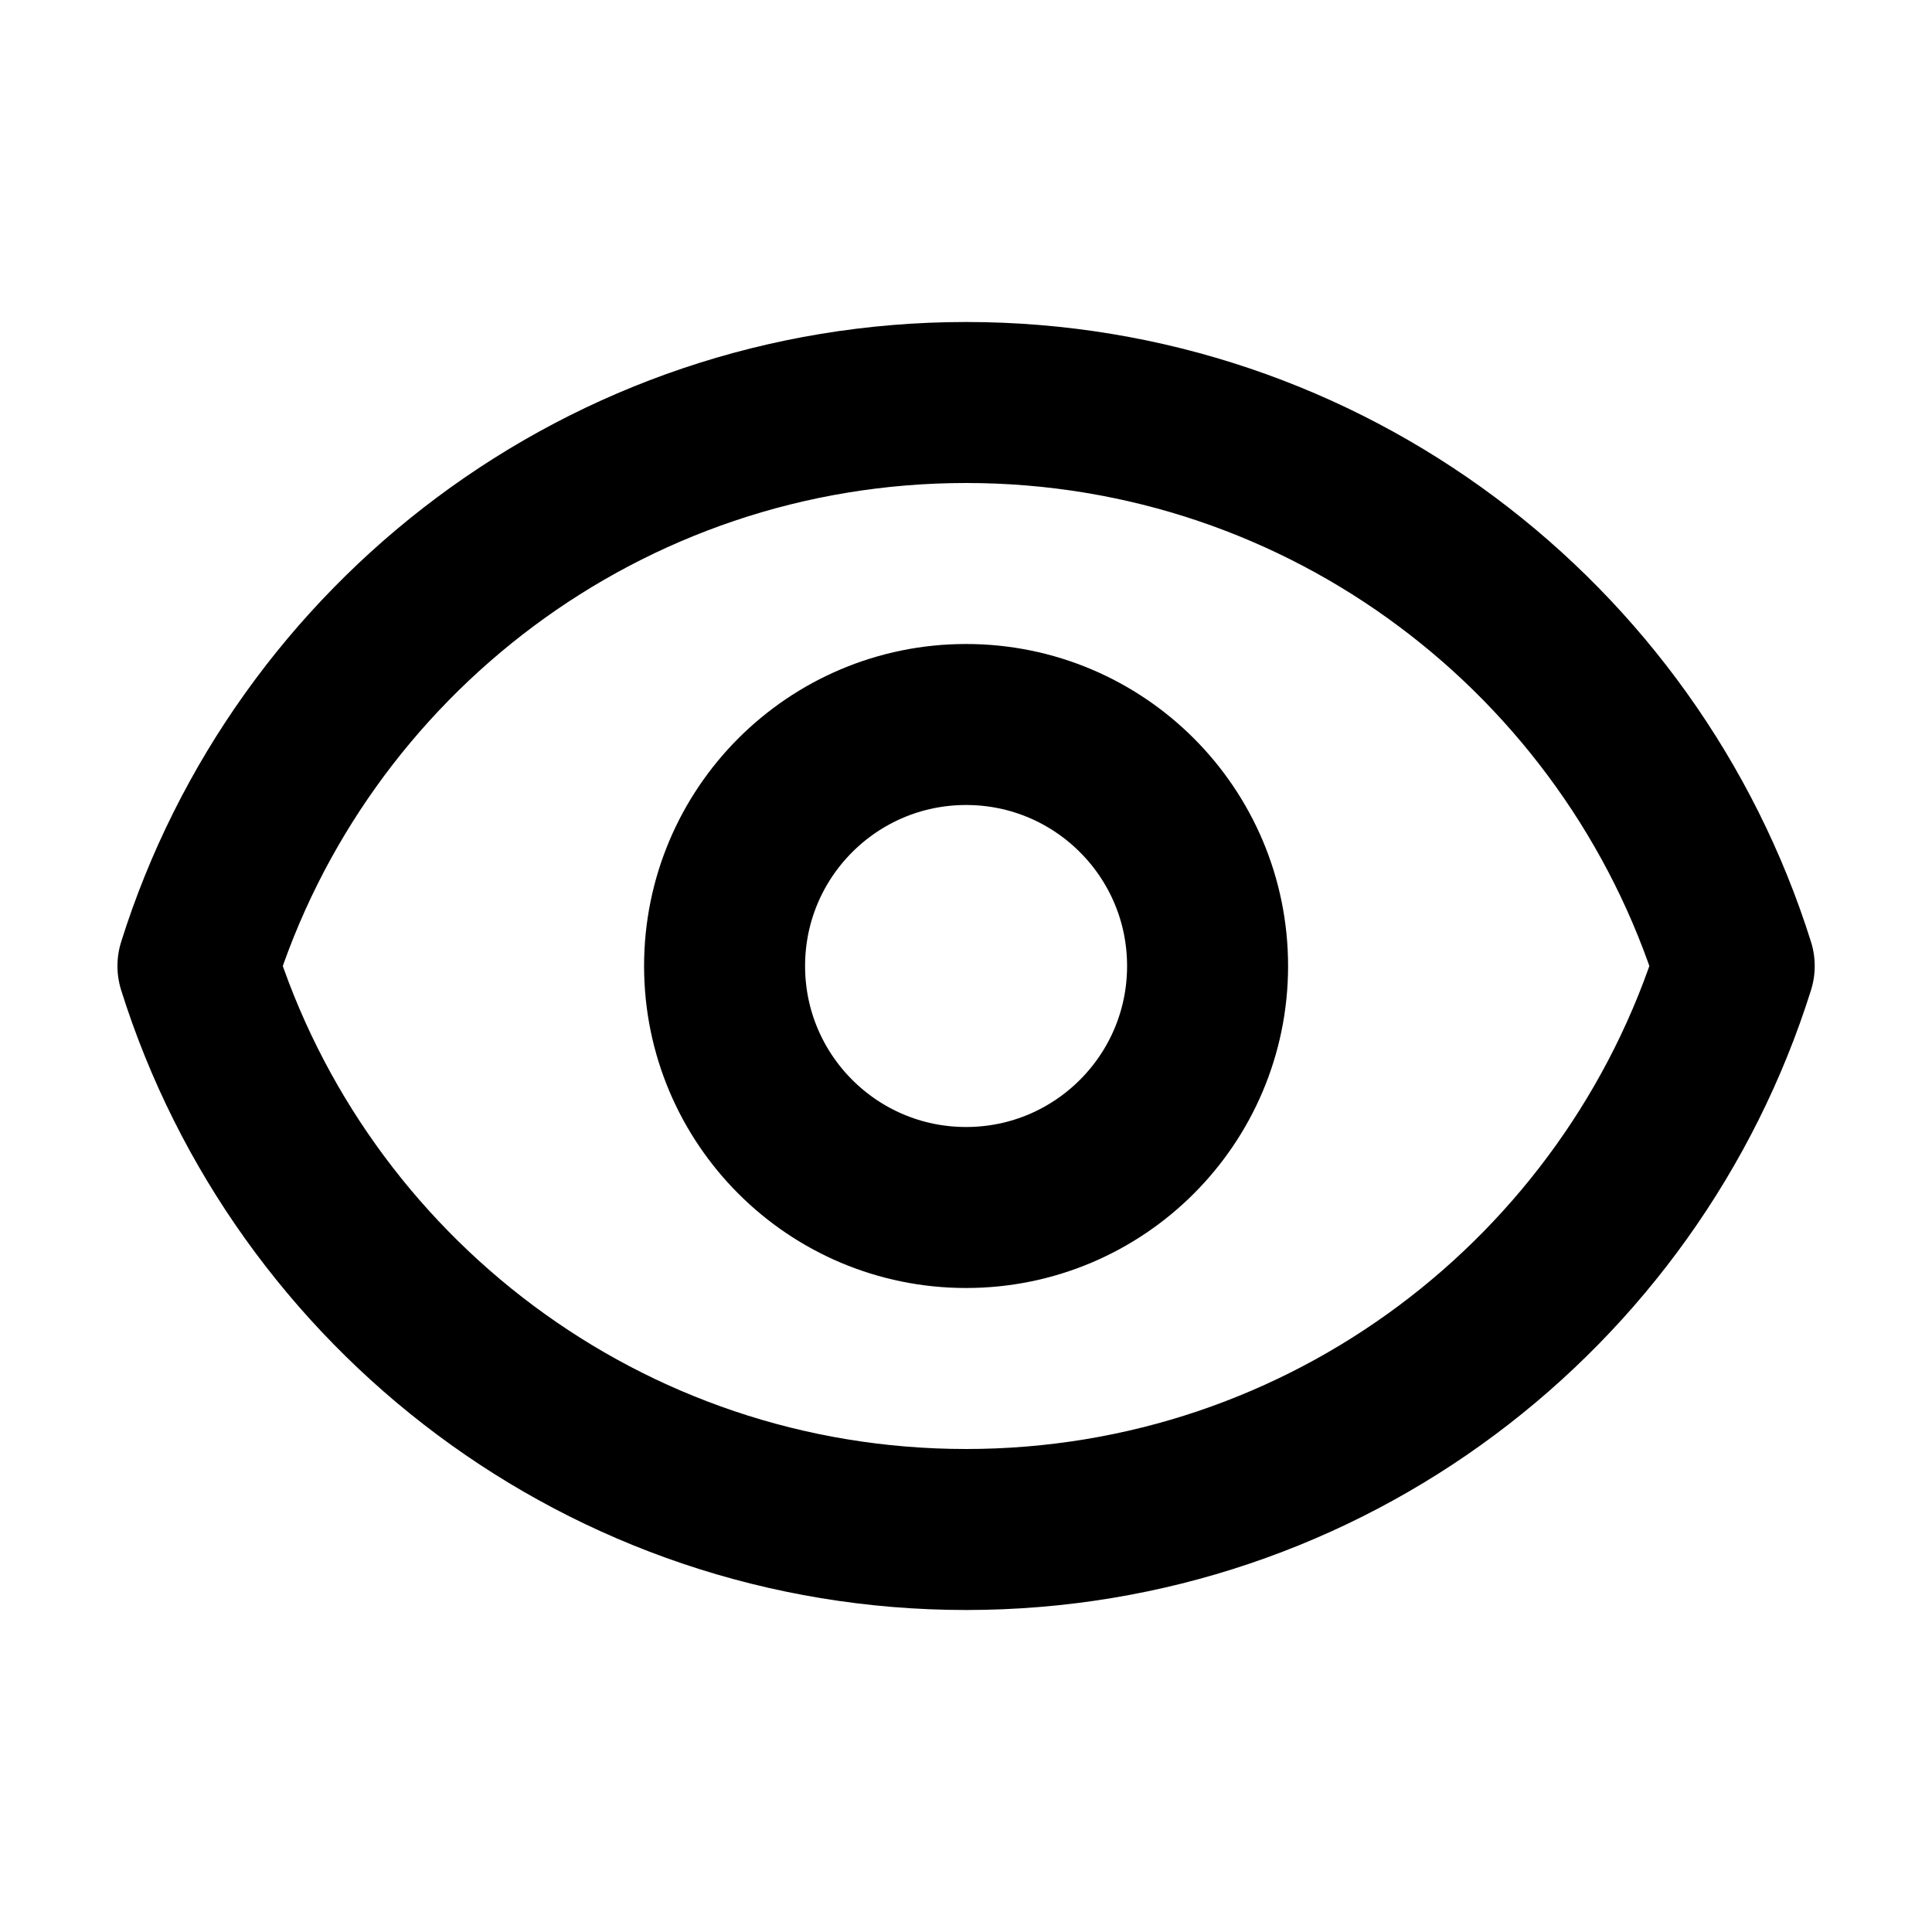
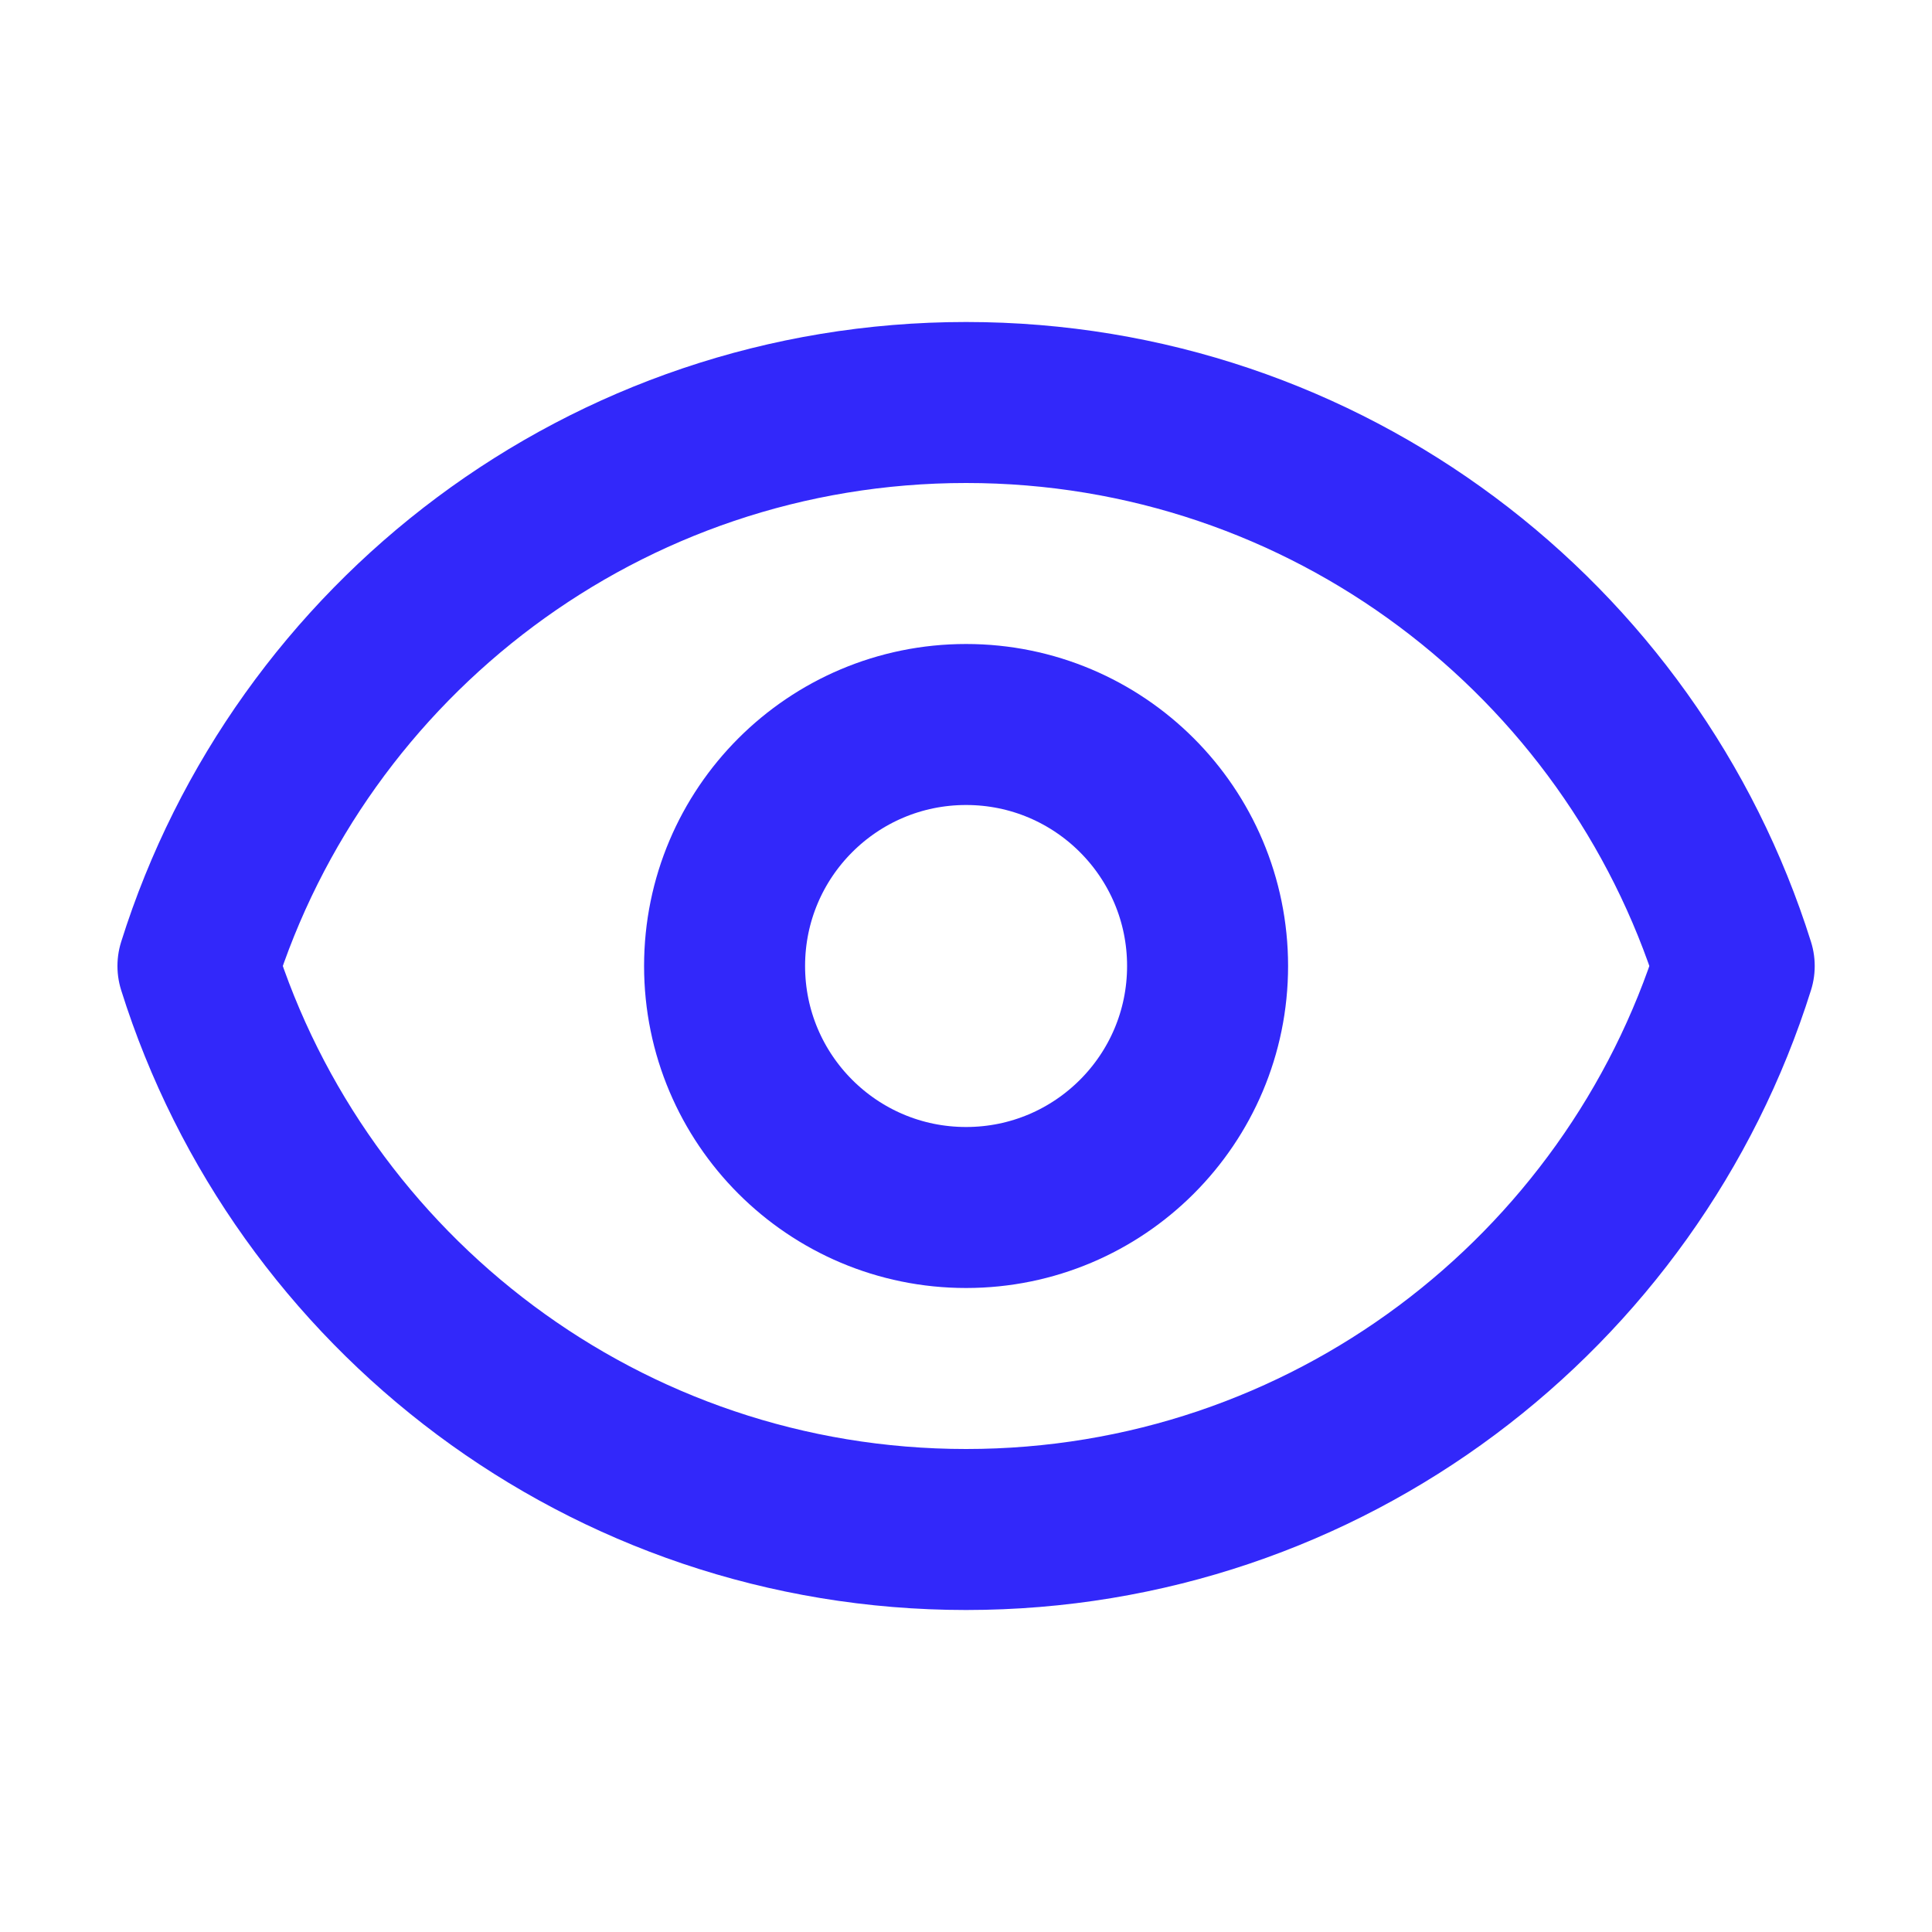
<svg xmlns="http://www.w3.org/2000/svg" width="800px" height="800px" viewBox="0 0 24 24" fill="none">
-   <path d="M15.001 12C15.001 13.657 13.658 15 12.001 15C10.344 15 9.001 13.657 9.001 12C9.001 10.343 10.344 9 12.001 9C13.658 9 15.001 10.343 15.001 12Z" stroke="#000000" stroke-width="2" stroke-linecap="round" stroke-linejoin="round" />
-   <path d="M12.001 5C7.524 5 3.733 7.943 2.459 12C3.733 16.057 7.524 19 12.001 19C16.479 19 20.269 16.057 21.543 12C20.269 7.943 16.479 5 12.001 5Z" stroke="#000000" stroke-width="2" stroke-linecap="round" stroke-linejoin="round" />
+   <path d="M15.001 12C15.001 13.657 13.658 15 12.001 15C10.344 15 9.001 13.657 9.001 12C9.001 10.343 10.344 9 12.001 9C13.658 9 15.001 10.343 15.001 12Z" stroke="#3228fa" stroke-width="2" stroke-linecap="round" stroke-linejoin="round" />
+   <path d="M12.001 5C7.524 5 3.733 7.943 2.459 12C3.733 16.057 7.524 19 12.001 19C16.479 19 20.269 16.057 21.543 12C20.269 7.943 16.479 5 12.001 5Z" stroke="#3228fa" stroke-width="2" stroke-linecap="round" stroke-linejoin="round" />
</svg>
